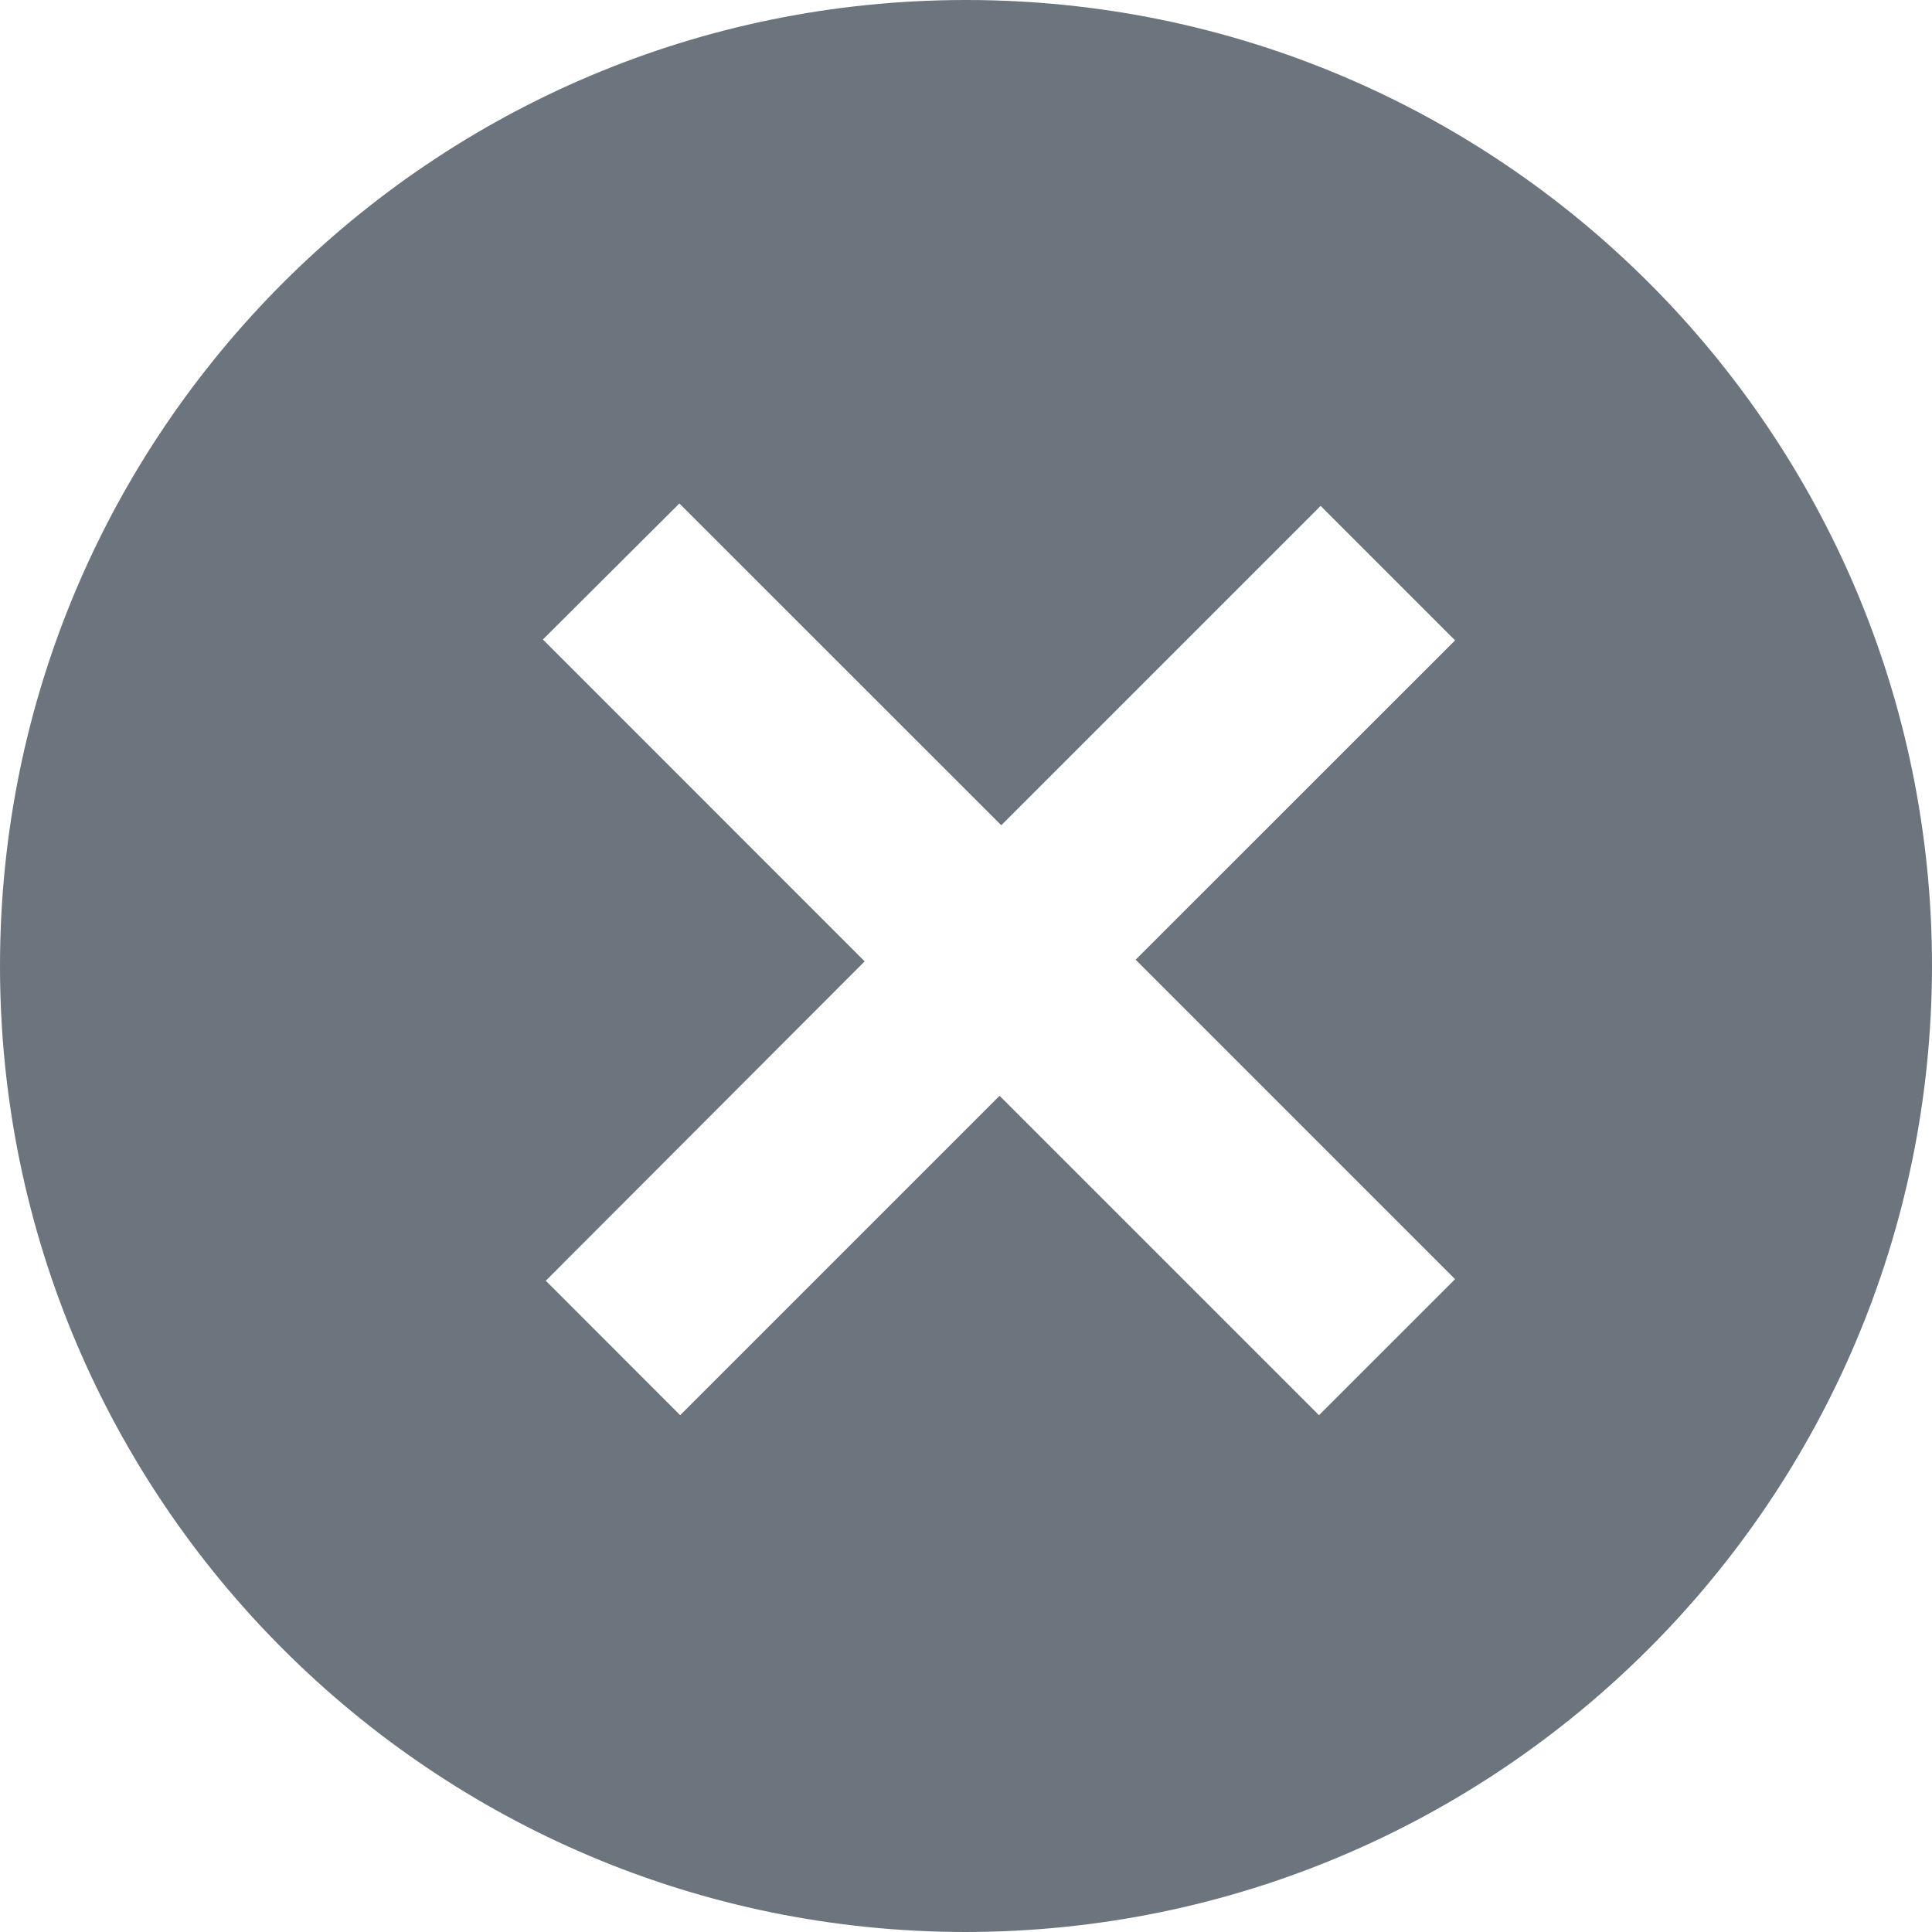
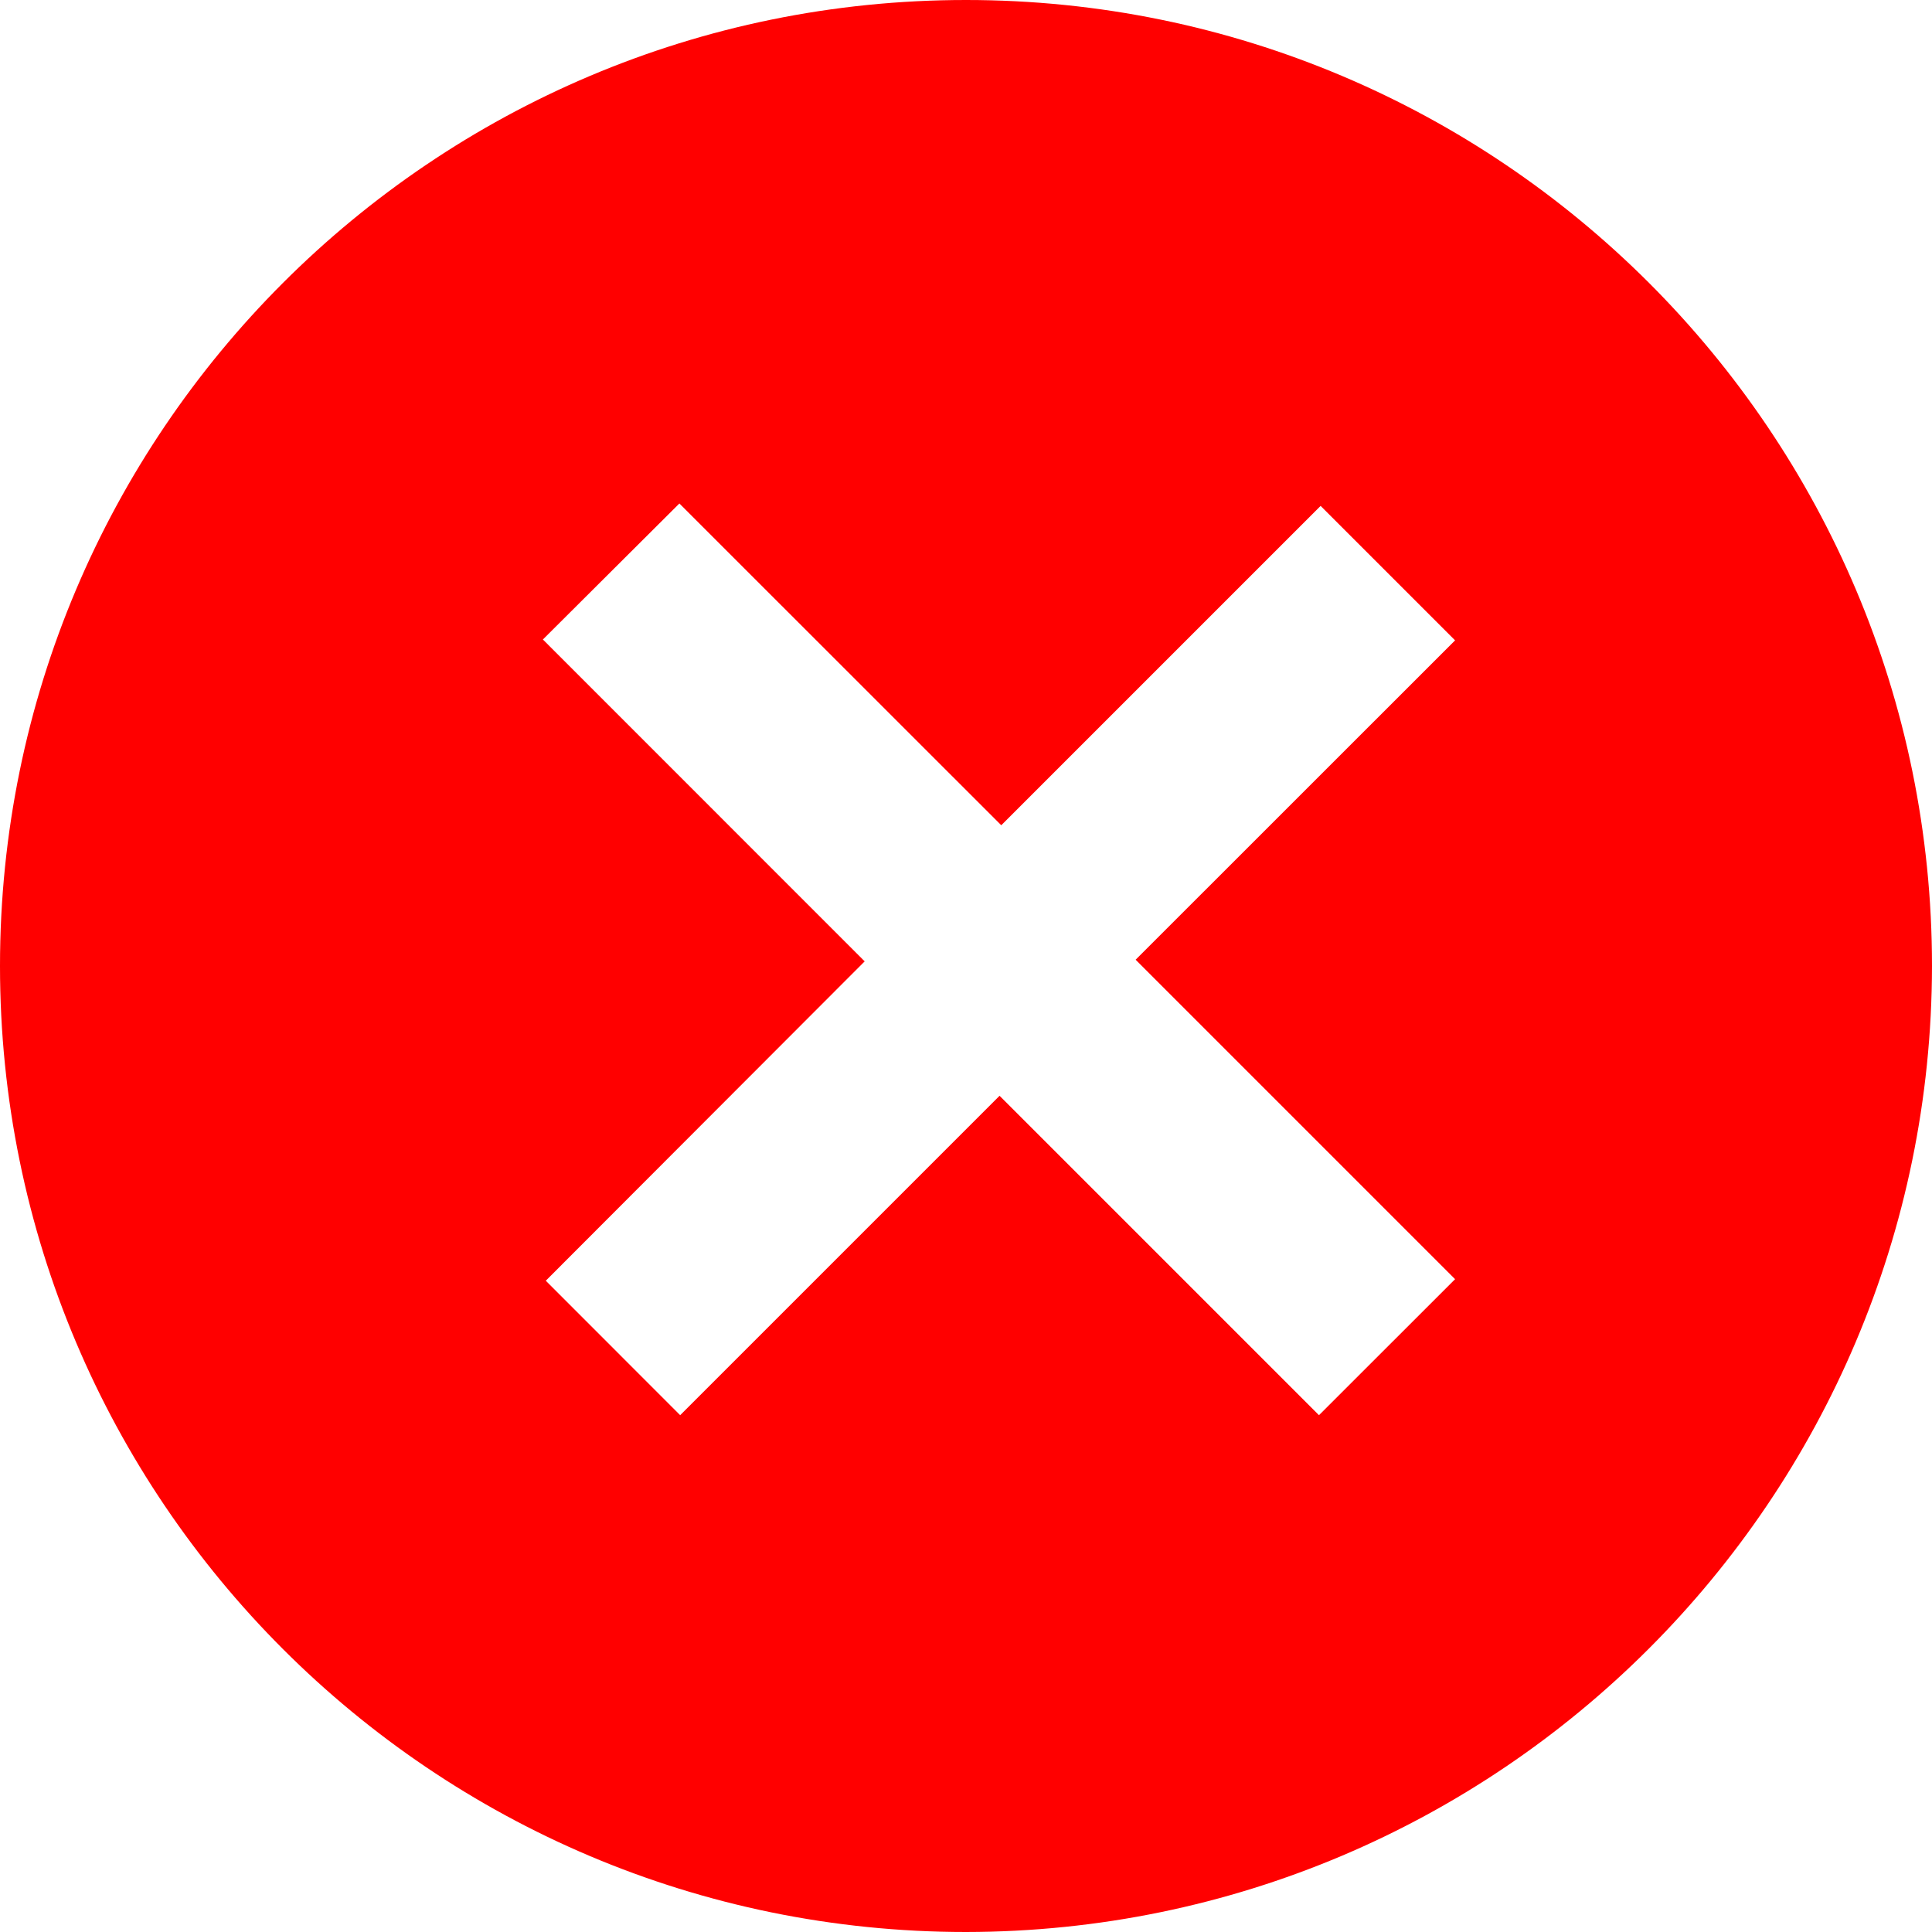
- <svg xmlns="http://www.w3.org/2000/svg" width="20" height="20" viewBox="0 0 20 20">
+ <svg xmlns="http://www.w3.org/2000/svg" width="25" height="25" viewBox="0 0 20 20">
  <defs>
    <style>
      .cls-1 {
-         fill: #6C757D;
+         fill: #FF0000;
      }
    </style>
  </defs>
  <path id="Subtraction_4" data-name="Subtraction 4" class="cls-1" d="M15.68,25.68a10,10,0,1,1,10-10A10.011,10.011,0,0,1,15.68,25.68Zm.348-8.656h0l3.306,3.306,1.409-1.408-3.307-3.307,3.307-3.306-1.392-1.392-3.306,3.306-3.332-3.331L11.3,12.3l3.331,3.332L11.33,18.938l1.391,1.392,3.306-3.306Z" transform="translate(-5.68 -5.68)" />
</svg>
